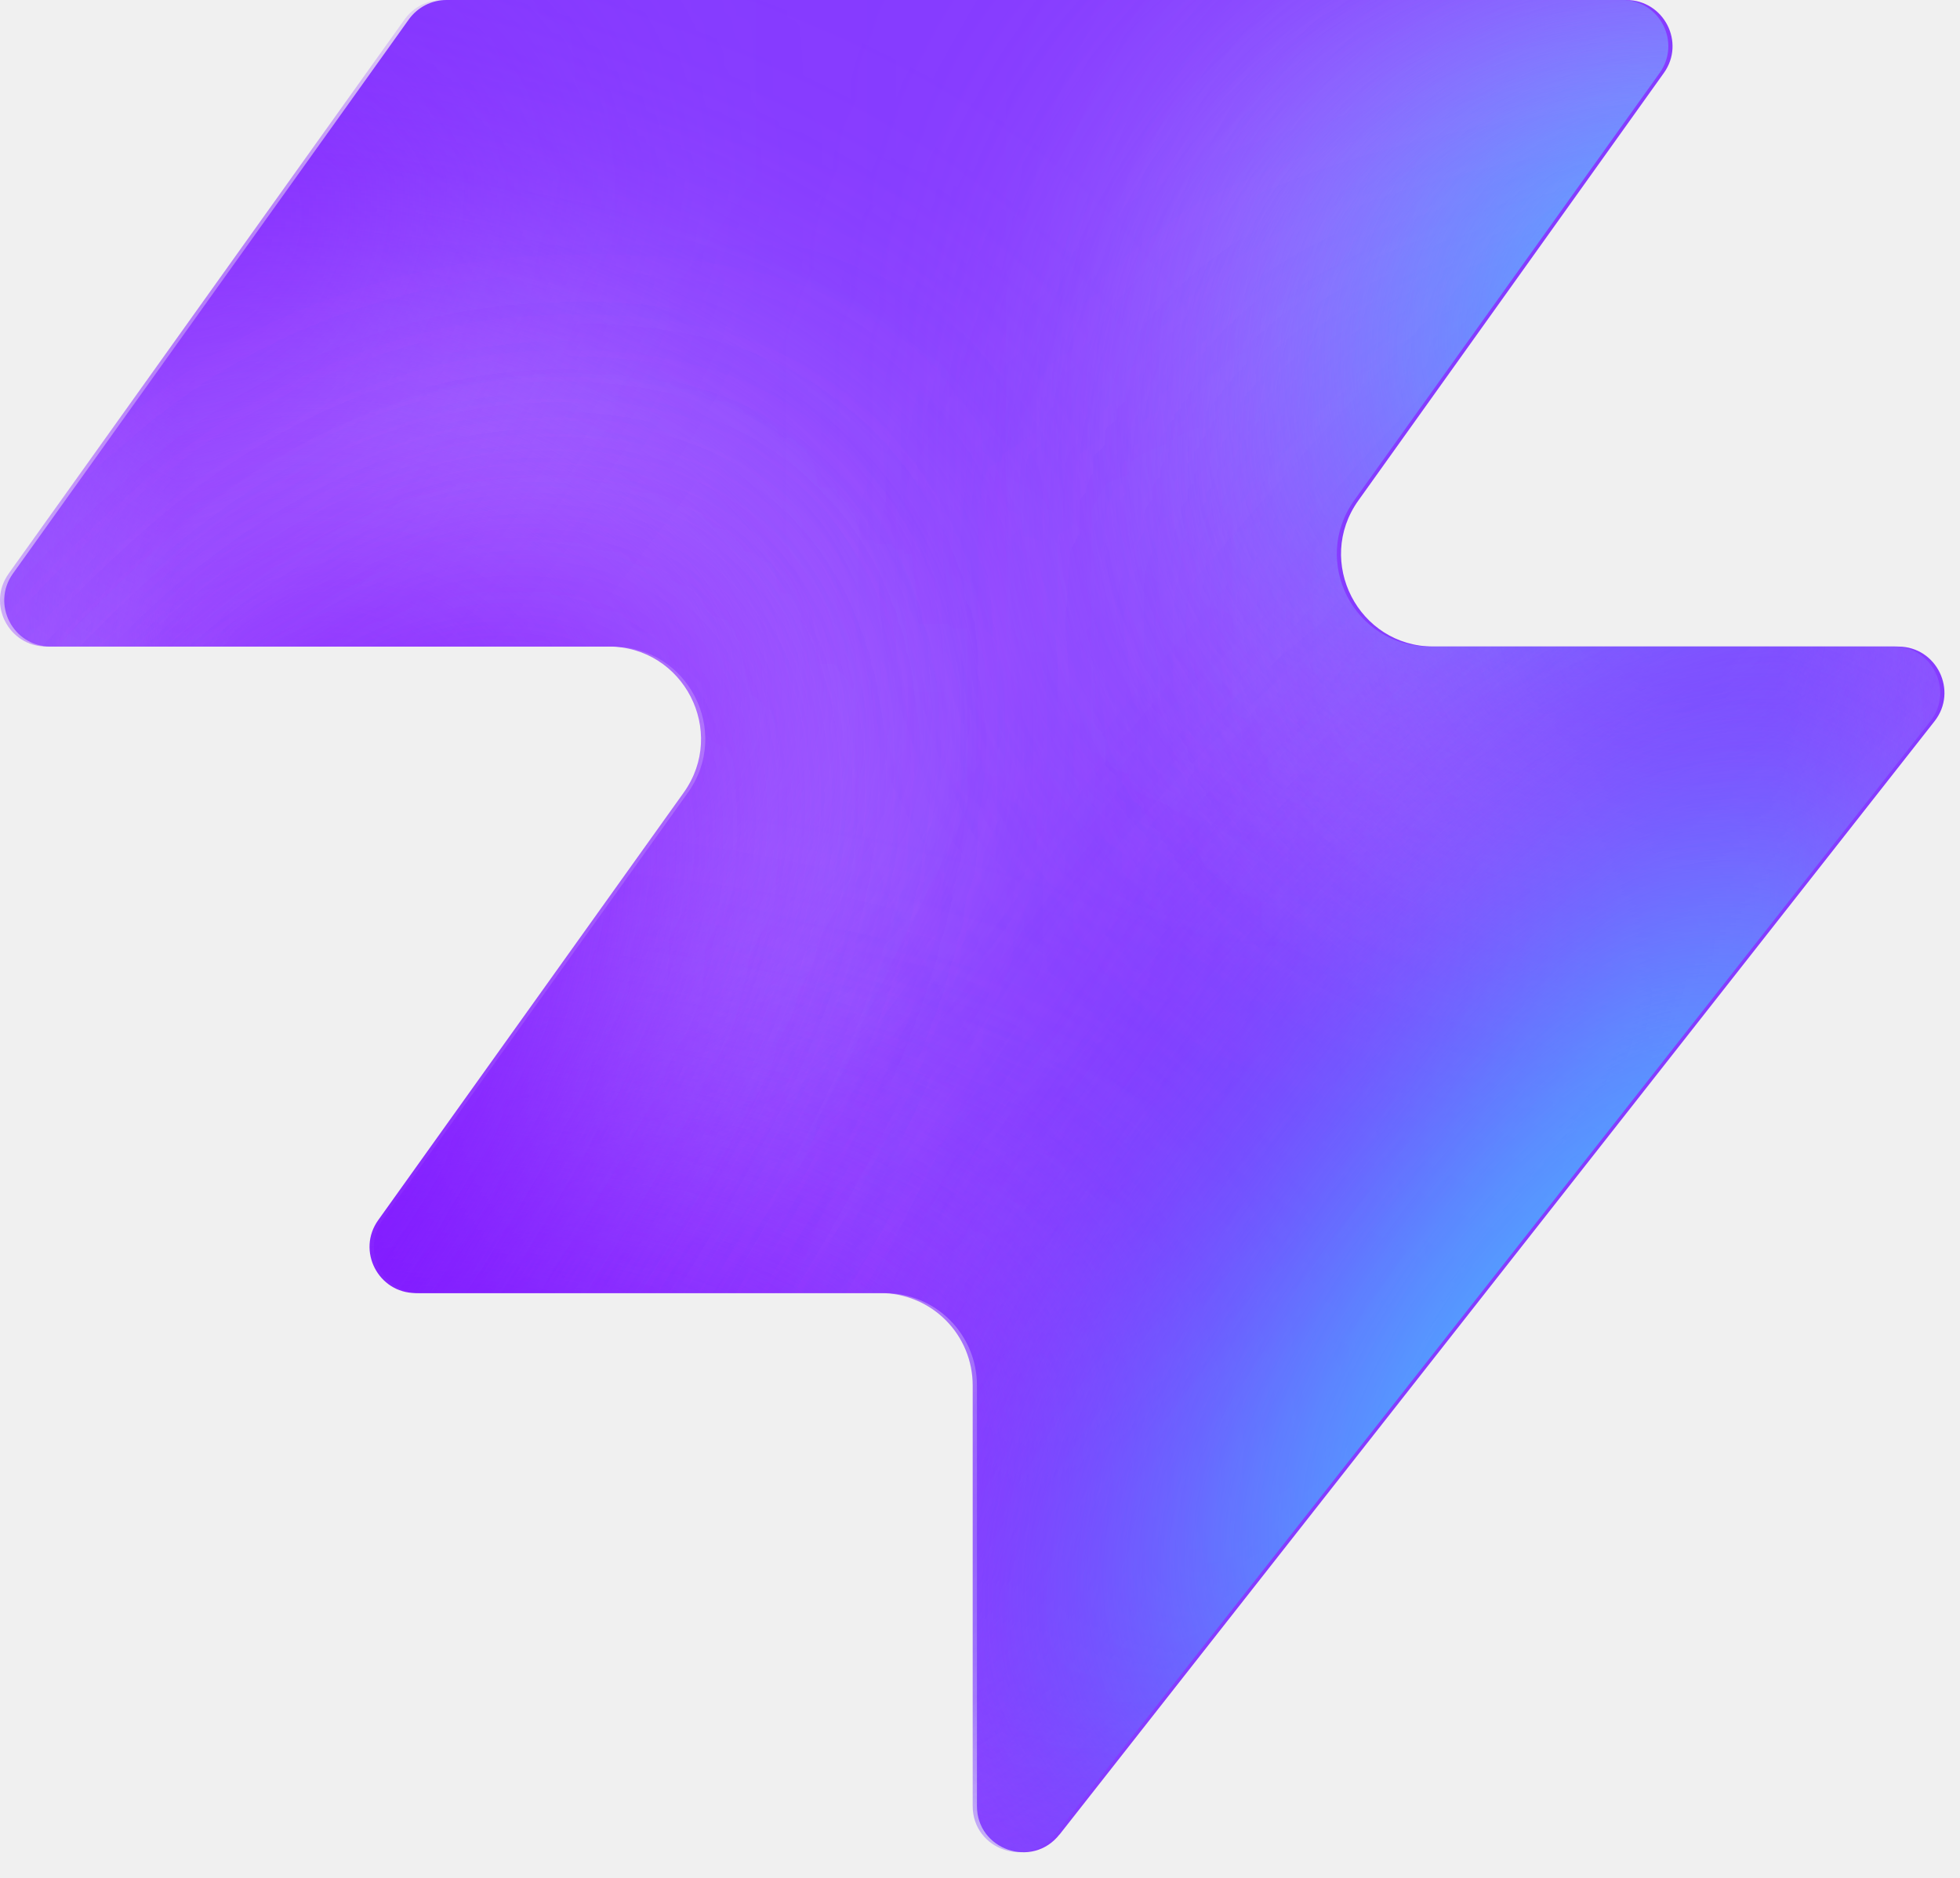
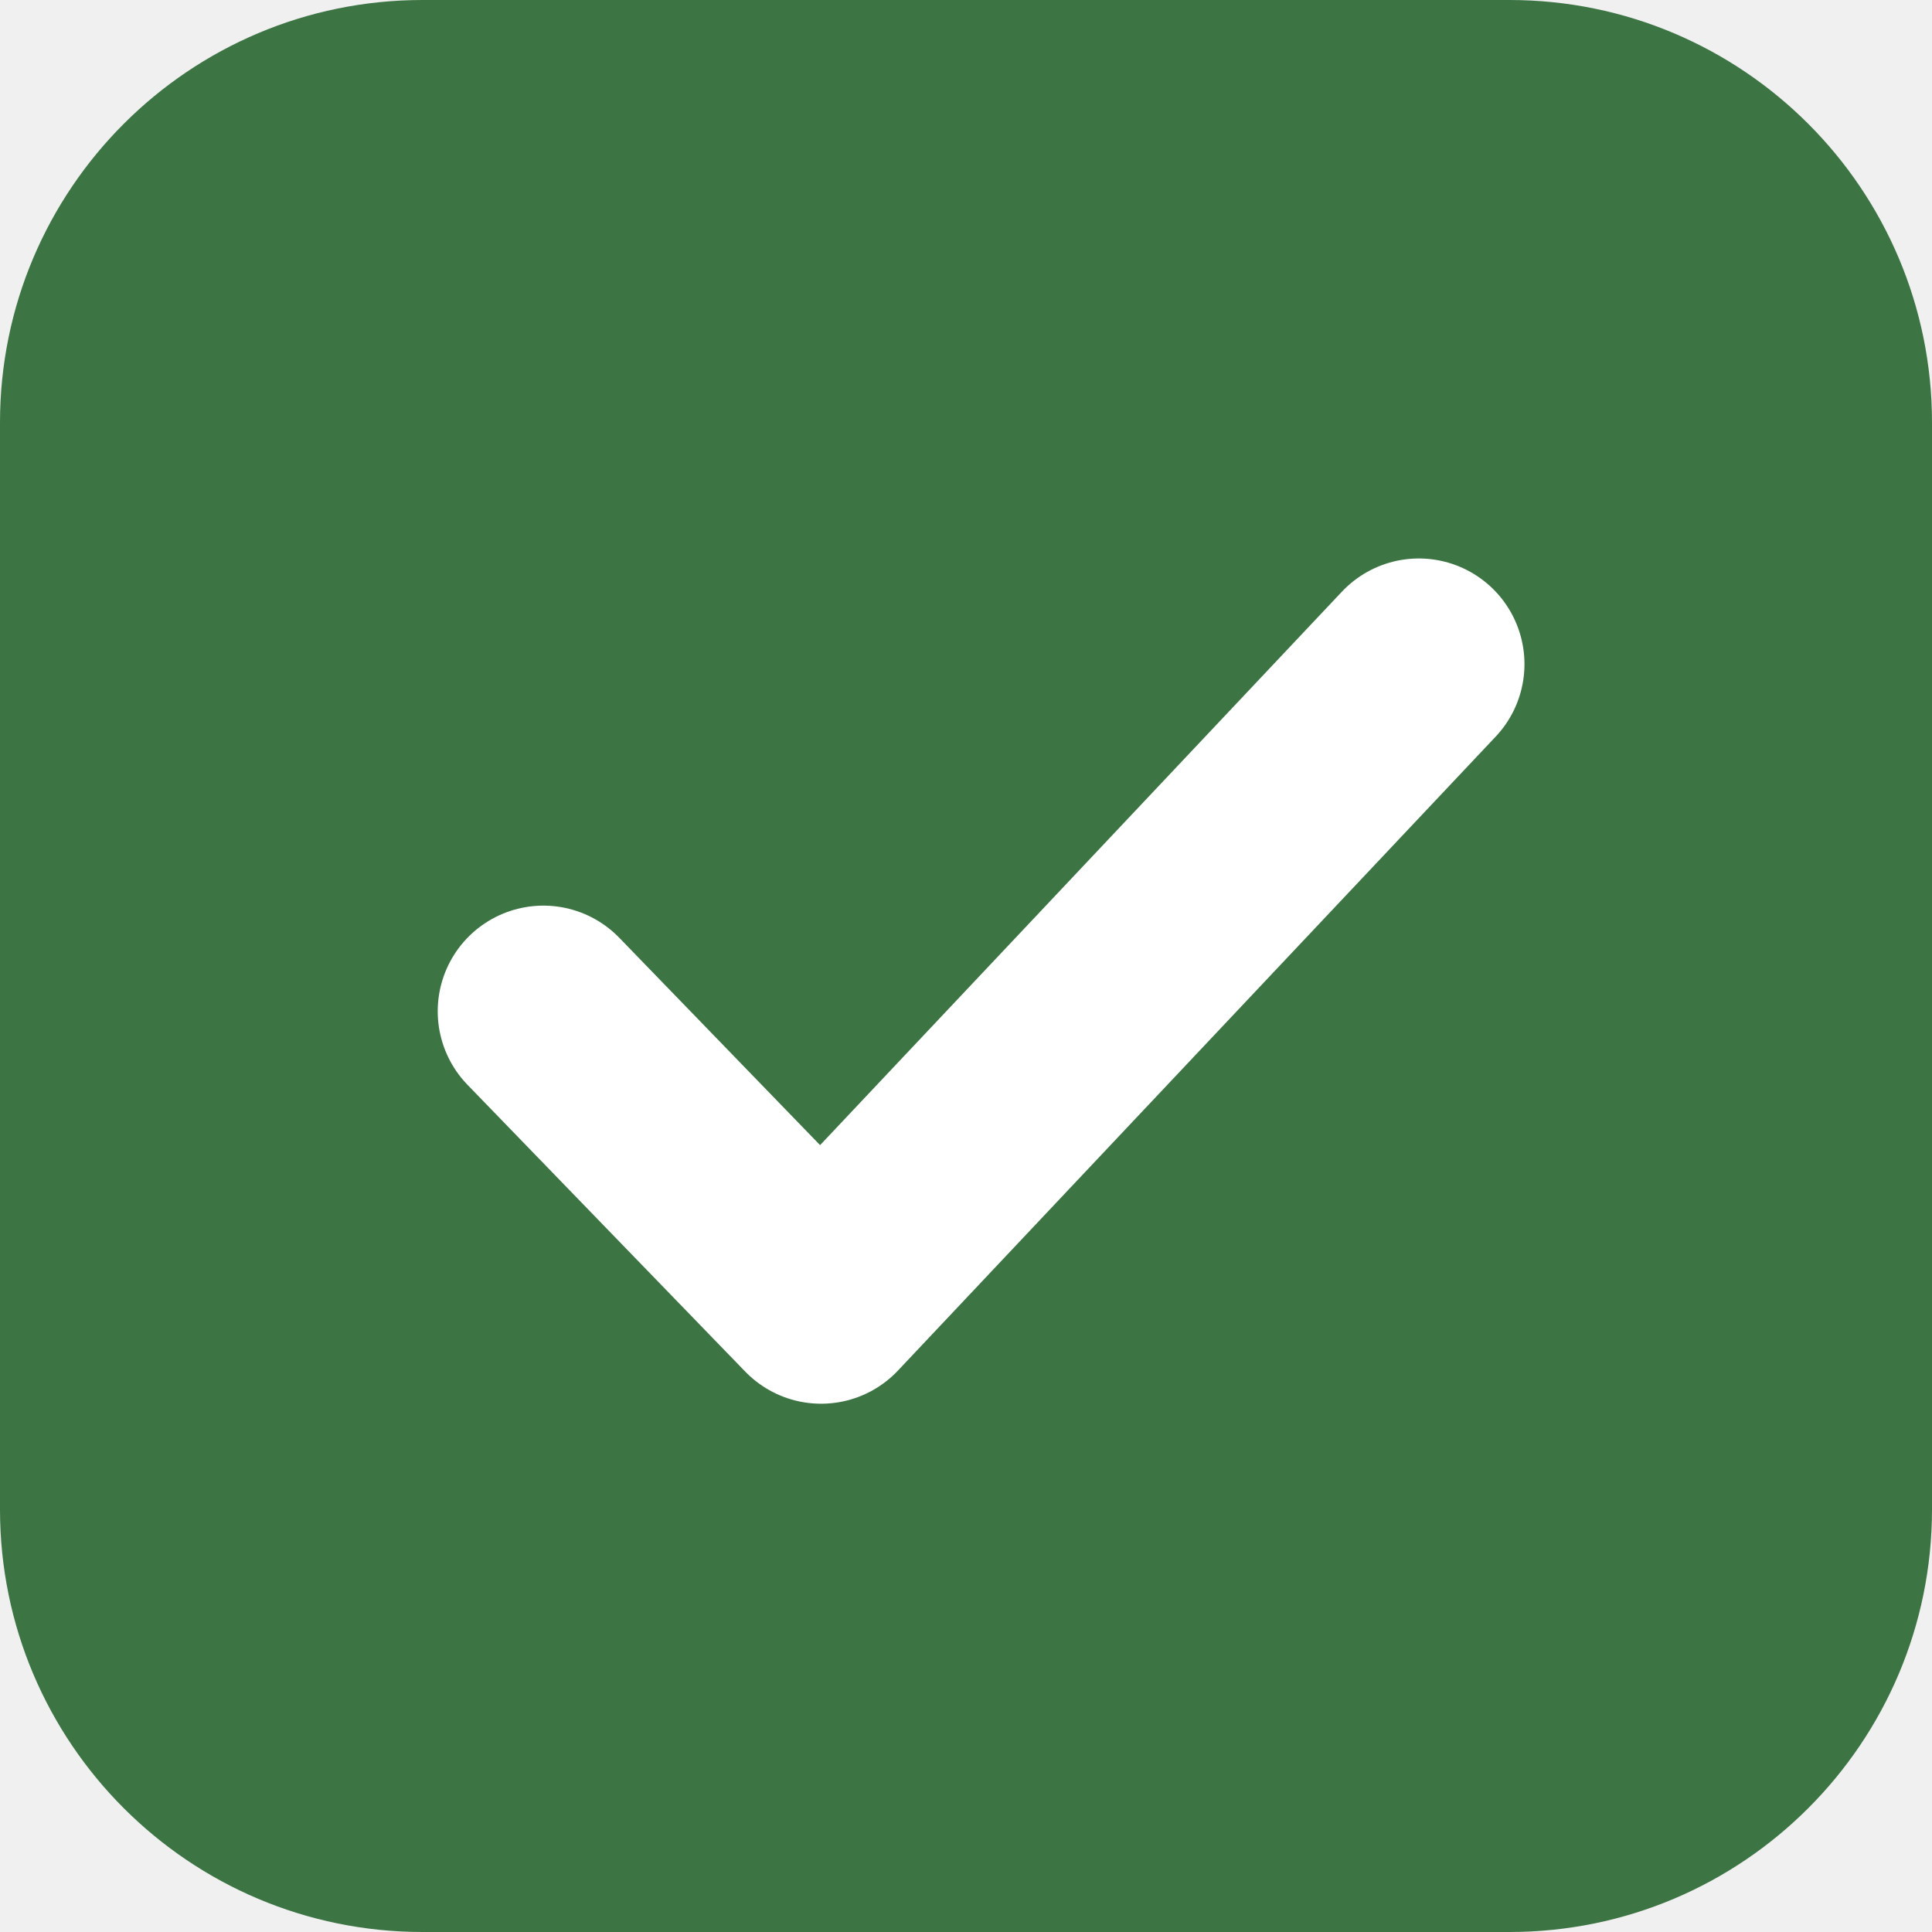
- <svg xmlns="http://www.w3.org/2000/svg" width="48" height="46" fill="none" viewBox="0 0 48 46">
-   <path fill="#863bff" d="M25.946 44.938c-.664.845-2.021.375-2.021-.698V33.937a2.26 2.26 0 0 0-2.262-2.262H10.287c-.92 0-1.456-1.04-.92-1.788l7.48-10.471c1.07-1.497 0-3.578-1.842-3.578H1.237c-.92 0-1.456-1.04-.92-1.788L10.013.474c.214-.297.556-.474.92-.474h28.894c.92 0 1.456 1.04.92 1.788l-7.48 10.471c-1.07 1.498 0 3.579 1.842 3.579h11.377c.943 0 1.473 1.088.89 1.83L25.947 44.94z" style="fill:#863bff;fill:color(display-p3 .525 .23 1);fill-opacity:1" />
-   <mask id="a" width="48" height="46" x="0" y="0" maskUnits="userSpaceOnUse" style="mask-type:alpha">
-     <path fill="#000" d="M25.842 44.938c-.664.844-2.021.375-2.021-.698V33.937a2.26 2.26 0 0 0-2.262-2.262H10.183c-.92 0-1.456-1.04-.92-1.788l7.48-10.471c1.07-1.498 0-3.579-1.842-3.579H1.133c-.92 0-1.456-1.04-.92-1.787L9.91.473c.214-.297.556-.474.92-.474h28.894c.92 0 1.456 1.04.92 1.788l-7.48 10.471c-1.07 1.498 0 3.578 1.842 3.578h11.377c.943 0 1.473 1.088.89 1.832L25.843 44.94z" style="fill:#000;fill-opacity:1" />
-   </mask>
-   <g mask="url(#a)">
-     <g filter="url(#b)">
-       <ellipse cx="5.508" cy="14.704" fill="#ede6ff" rx="5.508" ry="14.704" style="fill:#ede6ff;fill:color(display-p3 .927 .903 1);fill-opacity:1" transform="matrix(.00324 1 1 -.00324 -4.47 31.516)" />
-     </g>
-     <g filter="url(#c)">
-       <ellipse cx="10.399" cy="29.851" fill="#ede6ff" rx="10.399" ry="29.851" style="fill:#ede6ff;fill:color(display-p3 .927 .903 1);fill-opacity:1" transform="matrix(.00324 1 1 -.00324 -39.328 7.883)" />
-     </g>
-     <g filter="url(#d)">
-       <ellipse cx="5.508" cy="30.487" fill="#7e14ff" rx="5.508" ry="30.487" style="fill:#7e14ff;fill:color(display-p3 .492 .077 1);fill-opacity:1" transform="rotate(89.814 -25.913 -14.639)scale(1 -1)" />
-     </g>
-     <g filter="url(#e)">
-       <ellipse cx="5.508" cy="30.599" fill="#7e14ff" rx="5.508" ry="30.599" style="fill:#7e14ff;fill:color(display-p3 .492 .077 1);fill-opacity:1" transform="rotate(89.814 -32.644 -3.334)scale(1 -1)" />
-     </g>
-     <g filter="url(#f)">
-       <ellipse cx="5.508" cy="30.599" fill="#7e14ff" rx="5.508" ry="30.599" style="fill:#7e14ff;fill:color(display-p3 .492 .077 1);fill-opacity:1" transform="matrix(.00324 1 1 -.00324 -34.34 30.47)" />
-     </g>
-     <g filter="url(#g)">
-       <ellipse cx="14.072" cy="22.078" fill="#ede6ff" rx="14.072" ry="22.078" style="fill:#ede6ff;fill:color(display-p3 .927 .903 1);fill-opacity:1" transform="rotate(93.35 24.506 48.493)scale(-1 1)" />
-     </g>
-     <g filter="url(#h)">
-       <ellipse cx="3.47" cy="21.501" fill="#7e14ff" rx="3.47" ry="21.501" style="fill:#7e14ff;fill:color(display-p3 .492 .077 1);fill-opacity:1" transform="rotate(89.009 28.708 47.59)scale(-1 1)" />
-     </g>
-     <g filter="url(#i)">
-       <ellipse cx="3.47" cy="21.501" fill="#7e14ff" rx="3.47" ry="21.501" style="fill:#7e14ff;fill:color(display-p3 .492 .077 1);fill-opacity:1" transform="rotate(89.009 28.708 47.59)scale(-1 1)" />
-     </g>
-     <g filter="url(#j)">
-       <ellipse cx=".387" cy="8.972" fill="#7e14ff" rx="4.407" ry="29.108" style="fill:#7e14ff;fill:color(display-p3 .492 .077 1);fill-opacity:1" transform="rotate(39.51 .387 8.972)" />
-     </g>
-     <g filter="url(#k)">
-       <ellipse cx="47.523" cy="-6.092" fill="#7e14ff" rx="4.407" ry="29.108" style="fill:#7e14ff;fill:color(display-p3 .492 .077 1);fill-opacity:1" transform="rotate(37.892 47.523 -6.092)" />
-     </g>
-     <g filter="url(#l)">
-       <ellipse cx="41.412" cy="6.333" fill="#47bfff" rx="5.971" ry="9.665" style="fill:#47bfff;fill:color(display-p3 .28 .748 1);fill-opacity:1" transform="rotate(37.892 41.412 6.333)" />
-     </g>
-     <g filter="url(#m)">
-       <ellipse cx="-1.879" cy="38.332" fill="#7e14ff" rx="4.407" ry="29.108" style="fill:#7e14ff;fill:color(display-p3 .492 .077 1);fill-opacity:1" transform="rotate(37.892 -1.88 38.332)" />
-     </g>
-     <g filter="url(#n)">
-       <ellipse cx="-1.879" cy="38.332" fill="#7e14ff" rx="4.407" ry="29.108" style="fill:#7e14ff;fill:color(display-p3 .492 .077 1);fill-opacity:1" transform="rotate(37.892 -1.88 38.332)" />
-     </g>
-     <g filter="url(#o)">
-       <ellipse cx="35.651" cy="29.907" fill="#7e14ff" rx="4.407" ry="29.108" style="fill:#7e14ff;fill:color(display-p3 .492 .077 1);fill-opacity:1" transform="rotate(37.892 35.651 29.907)" />
-     </g>
-     <g filter="url(#p)">
-       <ellipse cx="38.418" cy="32.4" fill="#47bfff" rx="5.971" ry="15.297" style="fill:#47bfff;fill:color(display-p3 .28 .748 1);fill-opacity:1" transform="rotate(37.892 38.418 32.4)" />
-     </g>
-   </g>
-   <defs>
-     <filter id="b" width="60.045" height="41.654" x="-19.77" y="16.149" color-interpolation-filters="sRGB" filterUnits="userSpaceOnUse">
-       <feFlood flood-opacity="0" result="BackgroundImageFix" />
-       <feBlend in="SourceGraphic" in2="BackgroundImageFix" result="shape" />
-       <feGaussianBlur result="effect1_foregroundBlur_2002_17158" stdDeviation="7.659" />
-     </filter>
-     <filter id="c" width="90.34" height="51.437" x="-54.613" y="-7.533" color-interpolation-filters="sRGB" filterUnits="userSpaceOnUse">
-       <feFlood flood-opacity="0" result="BackgroundImageFix" />
-       <feBlend in="SourceGraphic" in2="BackgroundImageFix" result="shape" />
-       <feGaussianBlur result="effect1_foregroundBlur_2002_17158" stdDeviation="7.659" />
-     </filter>
-     <filter id="d" width="79.355" height="29.4" x="-49.64" y="2.03" color-interpolation-filters="sRGB" filterUnits="userSpaceOnUse">
-       <feFlood flood-opacity="0" result="BackgroundImageFix" />
-       <feBlend in="SourceGraphic" in2="BackgroundImageFix" result="shape" />
-       <feGaussianBlur result="effect1_foregroundBlur_2002_17158" stdDeviation="4.596" />
-     </filter>
-     <filter id="e" width="79.579" height="29.4" x="-45.045" y="20.029" color-interpolation-filters="sRGB" filterUnits="userSpaceOnUse">
-       <feFlood flood-opacity="0" result="BackgroundImageFix" />
-       <feBlend in="SourceGraphic" in2="BackgroundImageFix" result="shape" />
-       <feGaussianBlur result="effect1_foregroundBlur_2002_17158" stdDeviation="4.596" />
-     </filter>
-     <filter id="f" width="79.579" height="29.4" x="-43.513" y="21.178" color-interpolation-filters="sRGB" filterUnits="userSpaceOnUse">
-       <feFlood flood-opacity="0" result="BackgroundImageFix" />
-       <feBlend in="SourceGraphic" in2="BackgroundImageFix" result="shape" />
-       <feGaussianBlur result="effect1_foregroundBlur_2002_17158" stdDeviation="4.596" />
-     </filter>
-     <filter id="g" width="74.749" height="58.852" x="15.756" y="-17.901" color-interpolation-filters="sRGB" filterUnits="userSpaceOnUse">
-       <feFlood flood-opacity="0" result="BackgroundImageFix" />
-       <feBlend in="SourceGraphic" in2="BackgroundImageFix" result="shape" />
-       <feGaussianBlur result="effect1_foregroundBlur_2002_17158" stdDeviation="7.659" />
-     </filter>
-     <filter id="h" width="61.377" height="25.362" x="23.548" y="2.284" color-interpolation-filters="sRGB" filterUnits="userSpaceOnUse">
-       <feFlood flood-opacity="0" result="BackgroundImageFix" />
-       <feBlend in="SourceGraphic" in2="BackgroundImageFix" result="shape" />
-       <feGaussianBlur result="effect1_foregroundBlur_2002_17158" stdDeviation="4.596" />
-     </filter>
-     <filter id="i" width="61.377" height="25.362" x="23.548" y="2.284" color-interpolation-filters="sRGB" filterUnits="userSpaceOnUse">
-       <feFlood flood-opacity="0" result="BackgroundImageFix" />
-       <feBlend in="SourceGraphic" in2="BackgroundImageFix" result="shape" />
-       <feGaussianBlur result="effect1_foregroundBlur_2002_17158" stdDeviation="4.596" />
-     </filter>
-     <filter id="j" width="56.045" height="63.649" x="-27.636" y="-22.853" color-interpolation-filters="sRGB" filterUnits="userSpaceOnUse">
-       <feFlood flood-opacity="0" result="BackgroundImageFix" />
-       <feBlend in="SourceGraphic" in2="BackgroundImageFix" result="shape" />
-       <feGaussianBlur result="effect1_foregroundBlur_2002_17158" stdDeviation="4.596" />
-     </filter>
-     <filter id="k" width="54.814" height="64.646" x="20.116" y="-38.415" color-interpolation-filters="sRGB" filterUnits="userSpaceOnUse">
-       <feFlood flood-opacity="0" result="BackgroundImageFix" />
-       <feBlend in="SourceGraphic" in2="BackgroundImageFix" result="shape" />
-       <feGaussianBlur result="effect1_foregroundBlur_2002_17158" stdDeviation="4.596" />
-     </filter>
-     <filter id="l" width="33.541" height="35.313" x="24.641" y="-11.323" color-interpolation-filters="sRGB" filterUnits="userSpaceOnUse">
-       <feFlood flood-opacity="0" result="BackgroundImageFix" />
-       <feBlend in="SourceGraphic" in2="BackgroundImageFix" result="shape" />
-       <feGaussianBlur result="effect1_foregroundBlur_2002_17158" stdDeviation="4.596" />
-     </filter>
-     <filter id="m" width="54.814" height="64.646" x="-29.286" y="6.009" color-interpolation-filters="sRGB" filterUnits="userSpaceOnUse">
-       <feFlood flood-opacity="0" result="BackgroundImageFix" />
-       <feBlend in="SourceGraphic" in2="BackgroundImageFix" result="shape" />
-       <feGaussianBlur result="effect1_foregroundBlur_2002_17158" stdDeviation="4.596" />
-     </filter>
-     <filter id="n" width="54.814" height="64.646" x="-29.286" y="6.009" color-interpolation-filters="sRGB" filterUnits="userSpaceOnUse">
-       <feFlood flood-opacity="0" result="BackgroundImageFix" />
-       <feBlend in="SourceGraphic" in2="BackgroundImageFix" result="shape" />
-       <feGaussianBlur result="effect1_foregroundBlur_2002_17158" stdDeviation="4.596" />
-     </filter>
-     <filter id="o" width="54.814" height="64.646" x="8.244" y="-2.416" color-interpolation-filters="sRGB" filterUnits="userSpaceOnUse">
-       <feFlood flood-opacity="0" result="BackgroundImageFix" />
-       <feBlend in="SourceGraphic" in2="BackgroundImageFix" result="shape" />
-       <feGaussianBlur result="effect1_foregroundBlur_2002_17158" stdDeviation="4.596" />
-     </filter>
-     <filter id="p" width="39.409" height="43.623" x="18.713" y="10.588" color-interpolation-filters="sRGB" filterUnits="userSpaceOnUse">
-       <feFlood flood-opacity="0" result="BackgroundImageFix" />
-       <feBlend in="SourceGraphic" in2="BackgroundImageFix" result="shape" />
-       <feGaussianBlur result="effect1_foregroundBlur_2002_17158" stdDeviation="4.596" />
-     </filter>
-   </defs>
+ <svg xmlns="http://www.w3.org/2000/svg" viewBox="0 0 64 64">
+   <rect width="64" height="64" rx="14" fill="#3c7443" />
+   <path d="M18 33.5 27.2 43 47 22" fill="none" stroke="#ffffff" stroke-width="7" stroke-linecap="round" stroke-linejoin="round" />
</svg>
